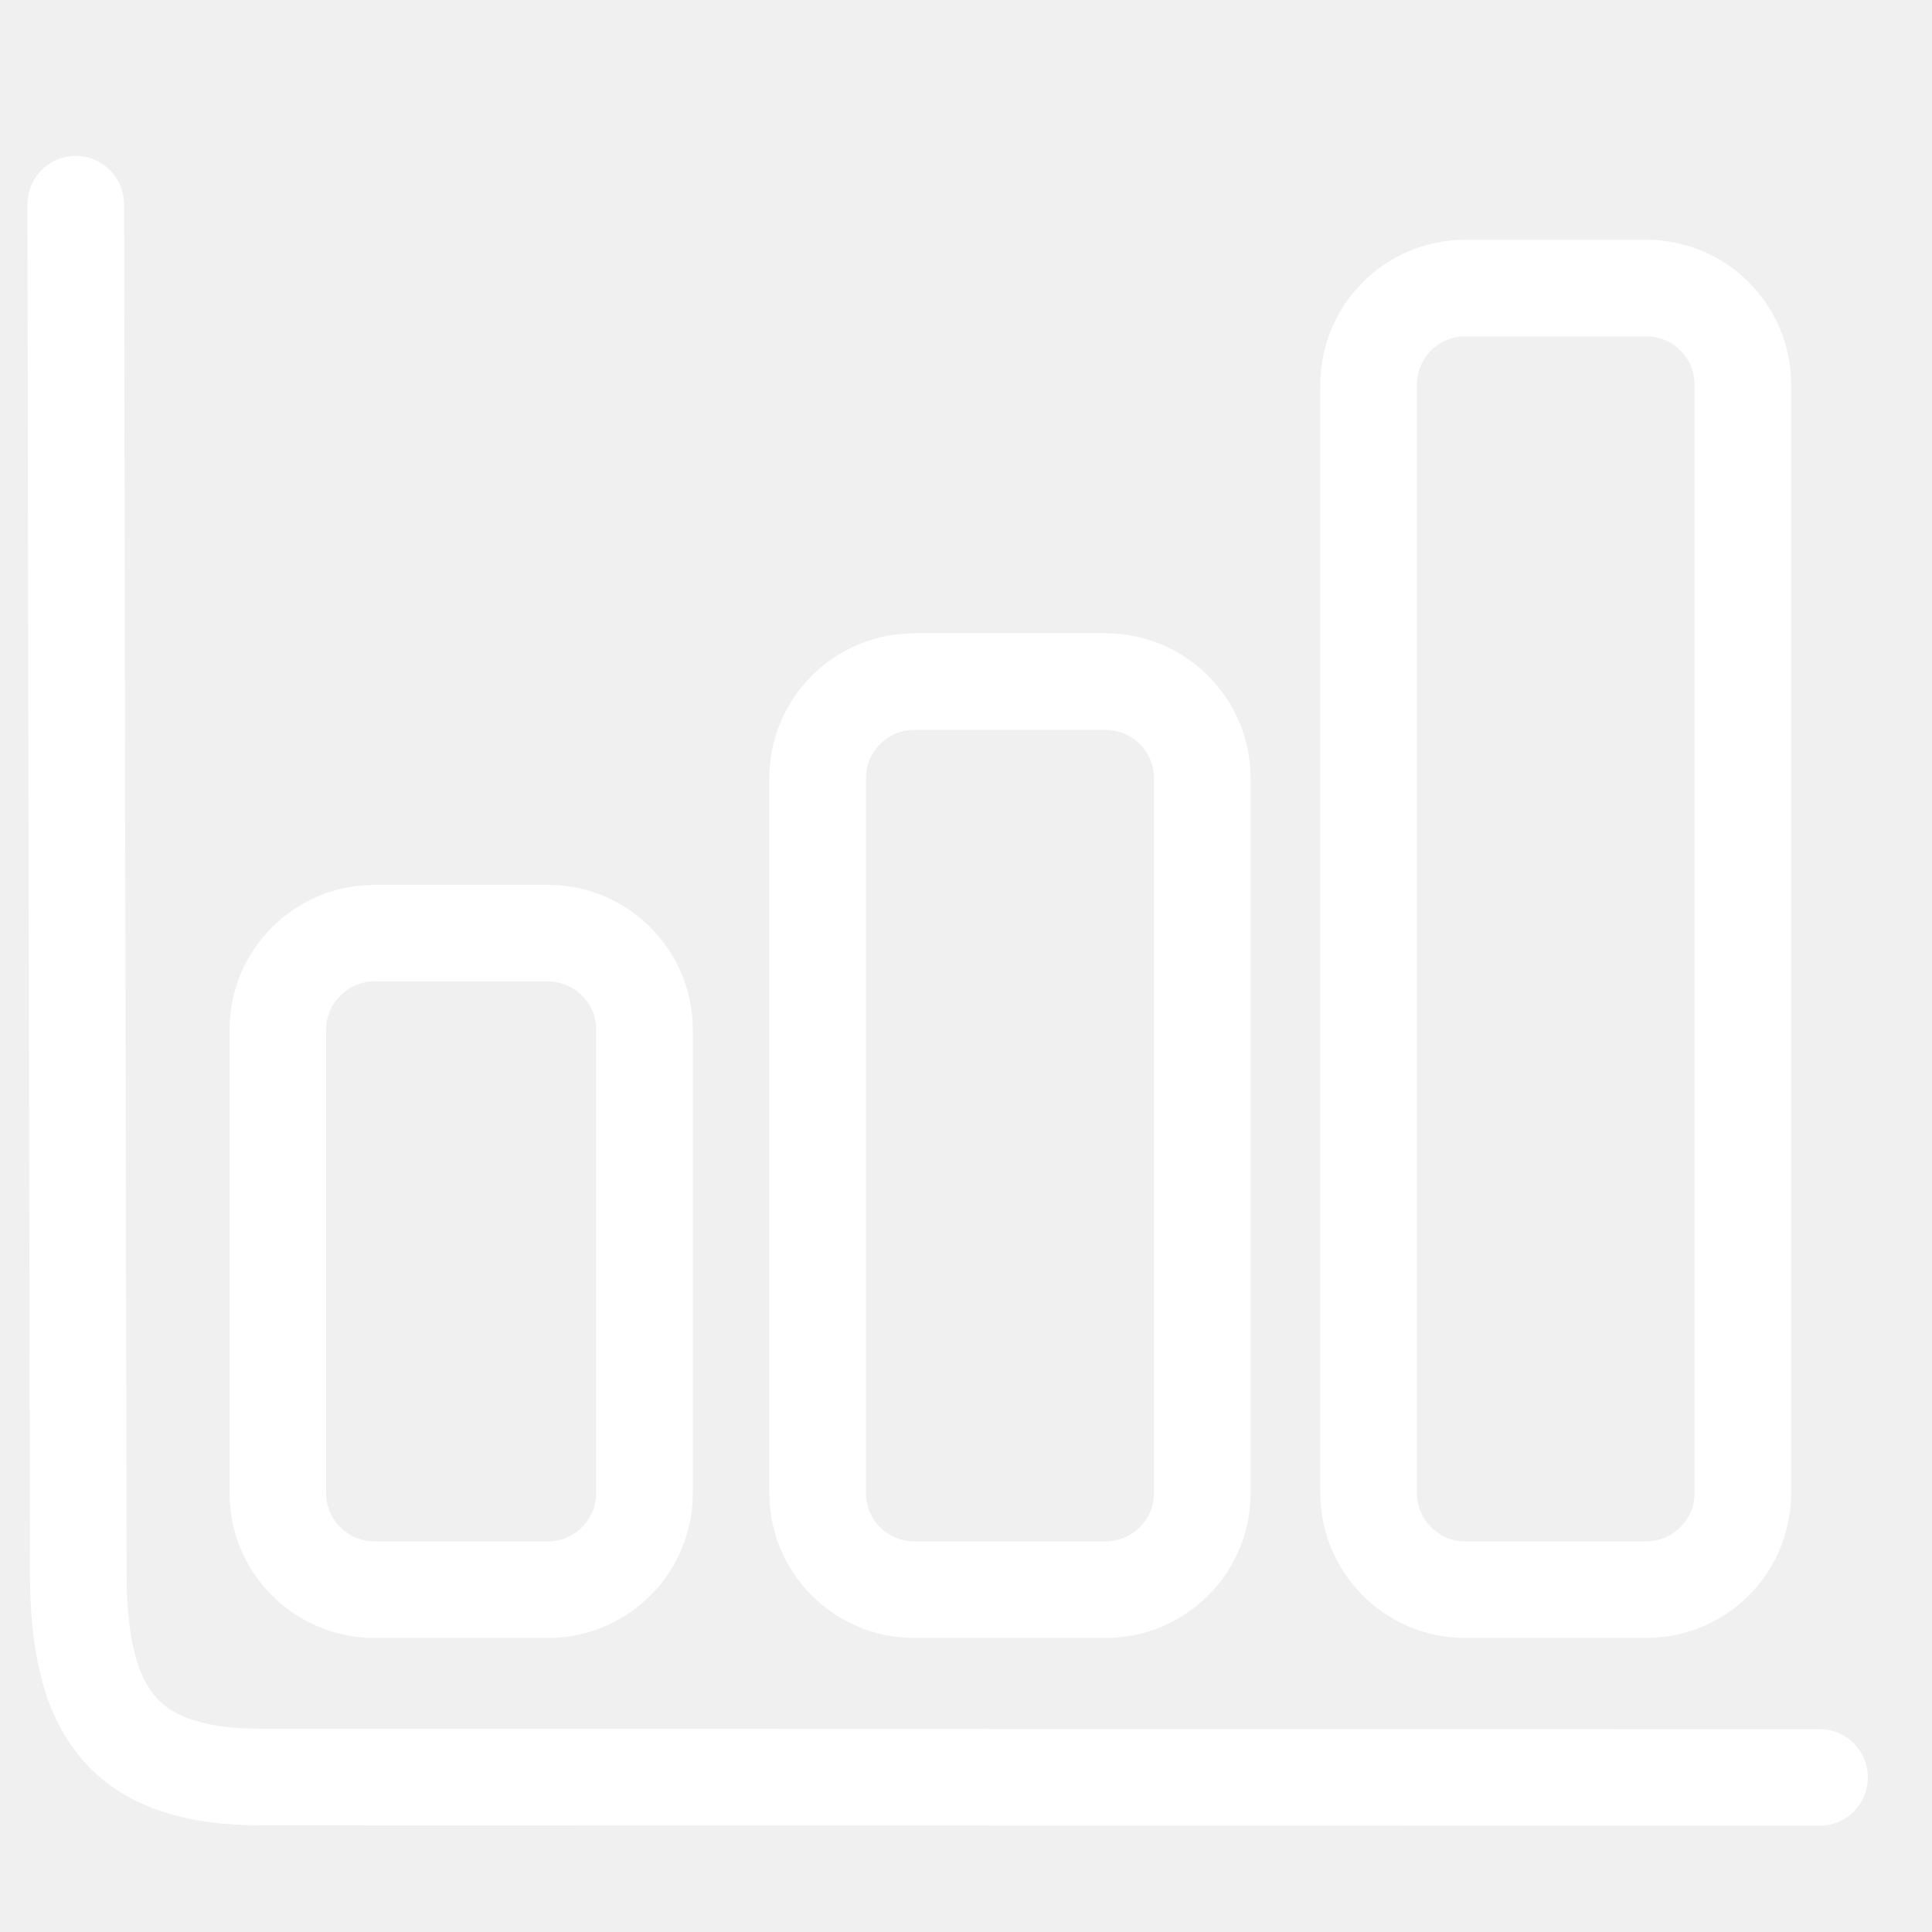
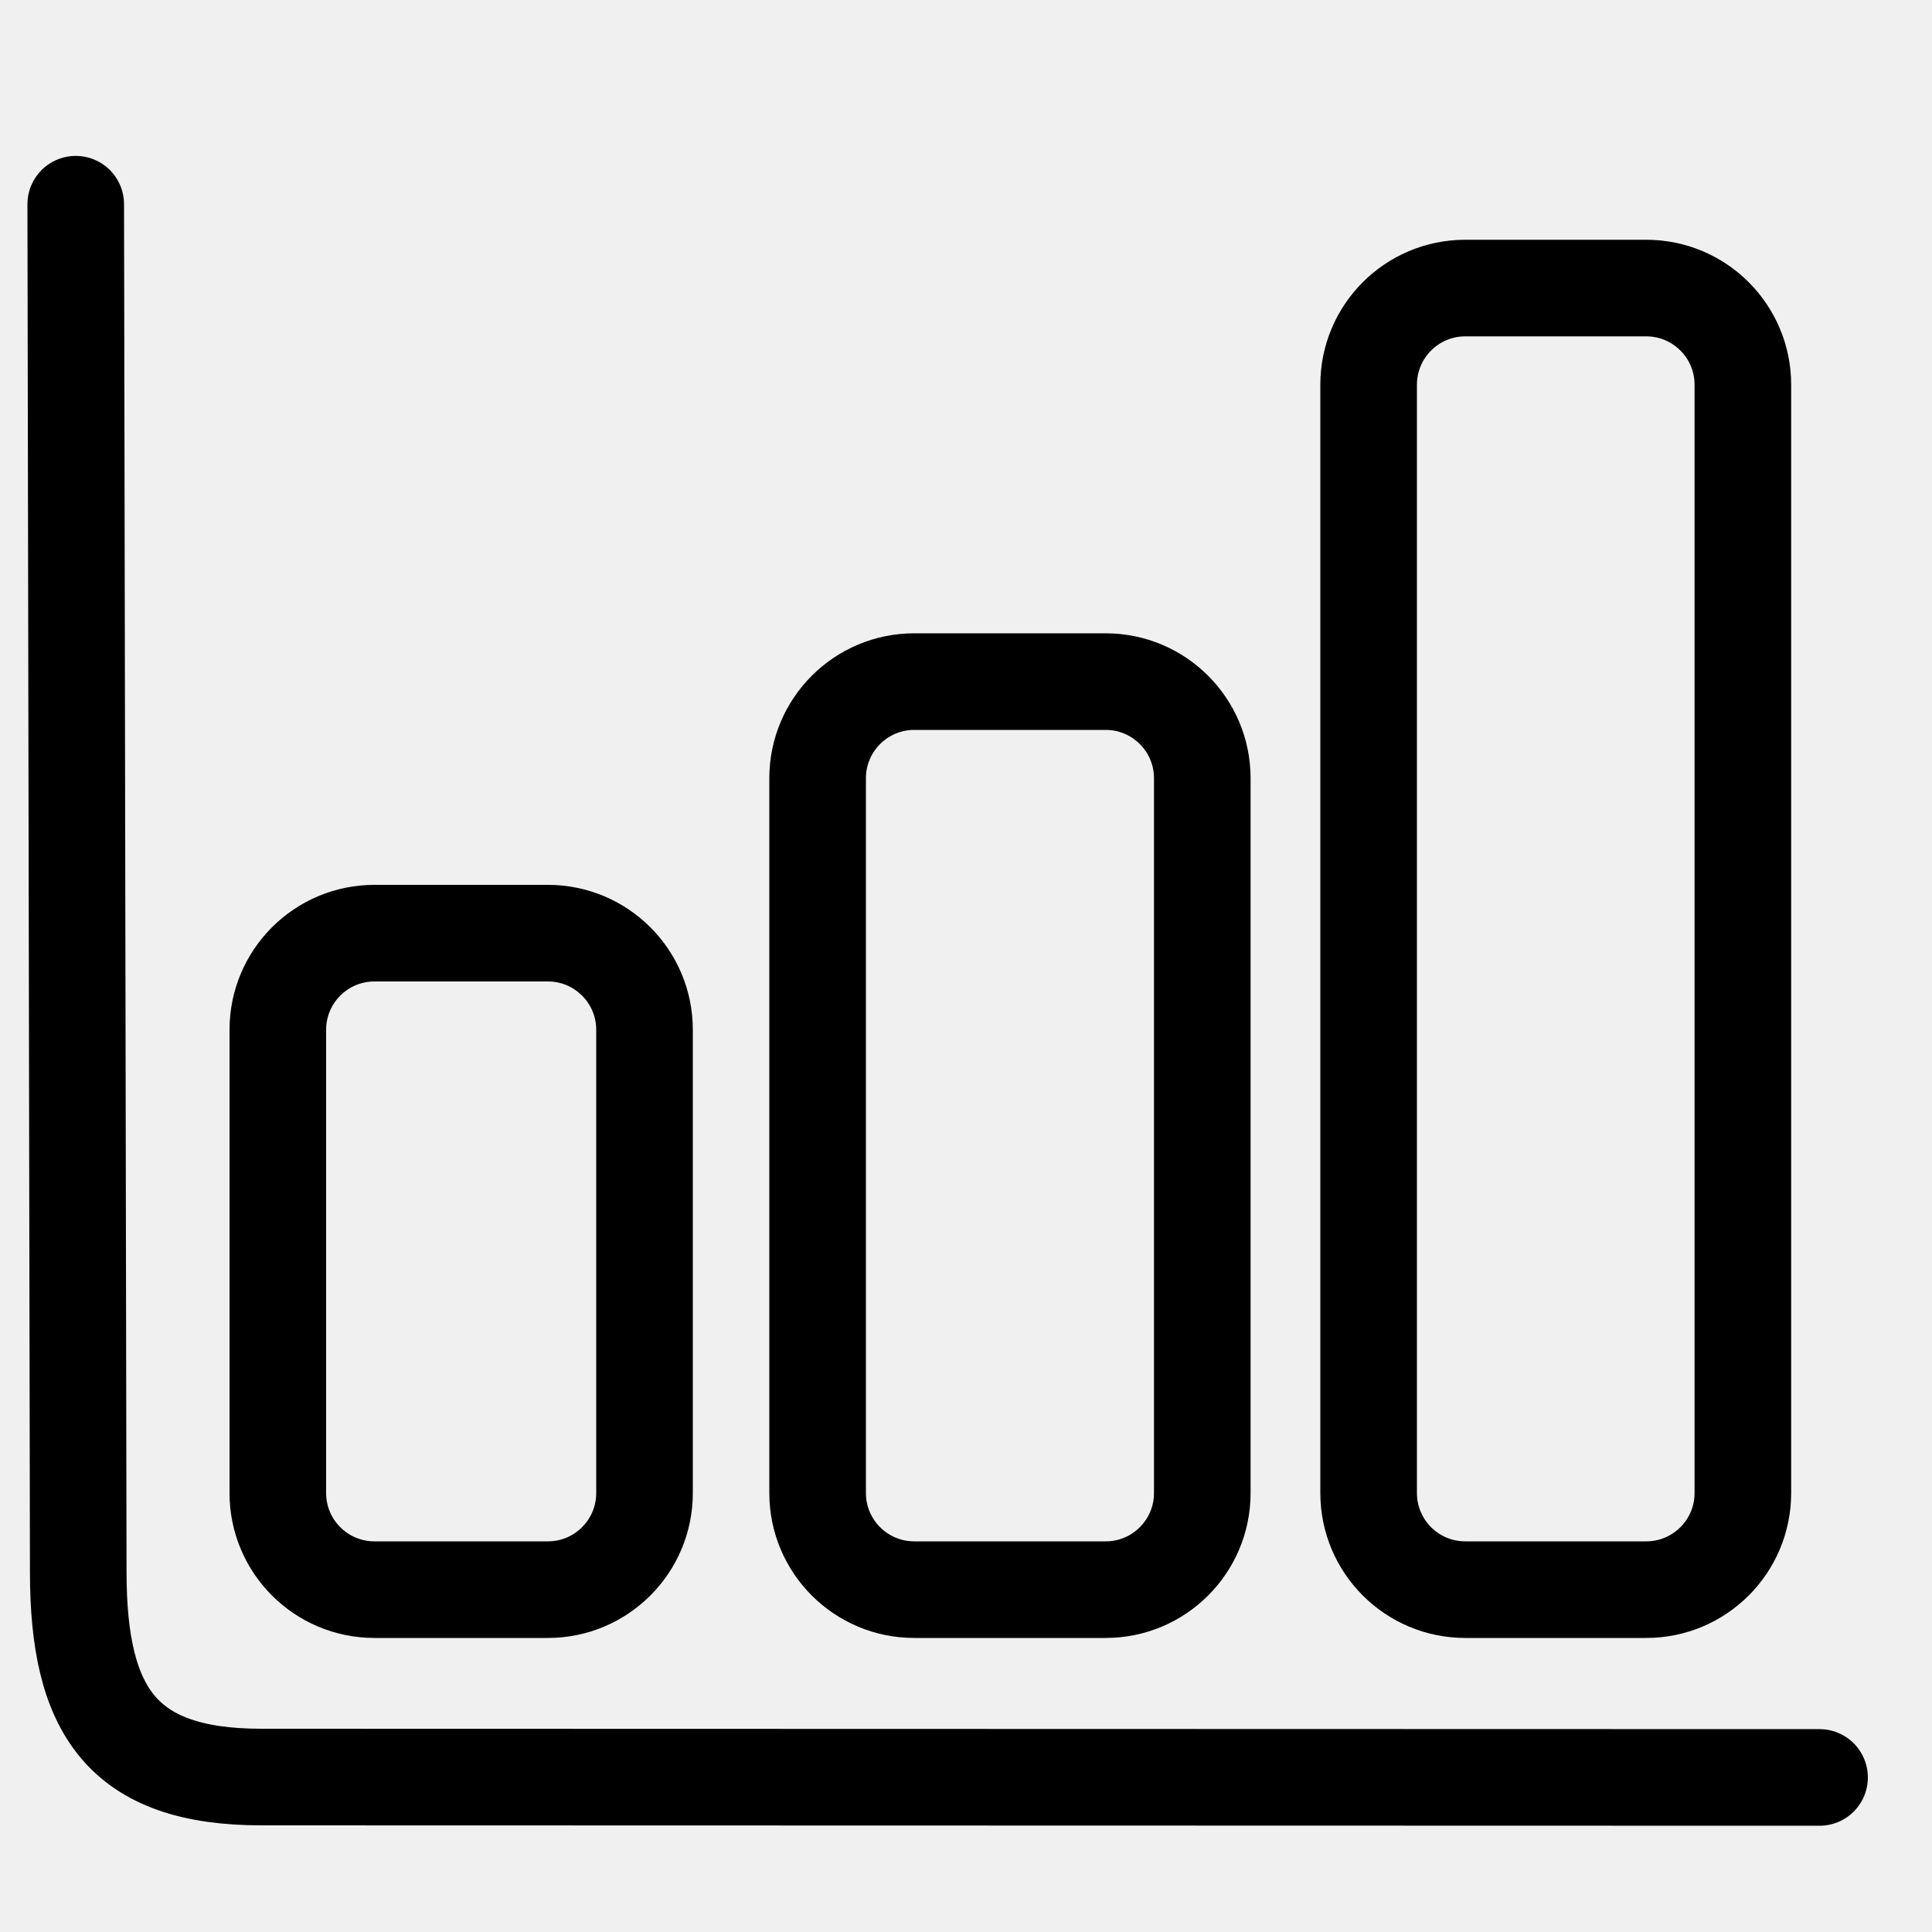
<svg xmlns="http://www.w3.org/2000/svg" version="1.1" id="Capa_2" x="0px" y="0px" viewBox="0 0 100 100" style="enable-background:new 0 0 100 100;" xml:space="preserve">
  <style type="text/css">
- 	.st0{fill:none;stroke:#fff;stroke-width:5;stroke-linecap:round;stroke-linejoin:round;stroke-miterlimit:10;}
+ 	.st0{fill:none;stroke:#000000;stroke-width:5;stroke-linecap:round;stroke-linejoin:round;stroke-miterlimit:10;}
</style>
  <path class="st0" d="M98.07,91" />
  <path class="st0" d="M28.36,82.28h-8.98c-2.76,0-5-2.24-5-5V53.3c0-2.76,2.24-5,5-5h8.98c2.76,0,5,2.24,5,5v23.98  C33.36,80.04,31.12,82.28,28.36,82.28z" />
  <path class="st0" d="M57.23,82.28h-9.91c-2.76,0-5-2.24-5-5v-37c0-2.76,2.24-5,5-5h9.91c2.76,0,5,2.24,5,5v37  C62.23,80.04,59.99,82.28,57.23,82.28z" />
  <path class="st0" d="M85.21,82.28h-9.37c-2.76,0-5-2.24-5-5V19.91c0-2.76,2.24-5,5-5h9.37c2.76,0,5,2.24,5,5v57.37  C90.21,80.04,87.97,82.28,85.21,82.28z" />
  <path class="st0" d="M5.15,8" />
  <path class="st0" d="M94.18,92l-80.65-0.02c-7.2,0-9.48-3.41-9.48-10.61l-0.13-70.8" />
</svg>
